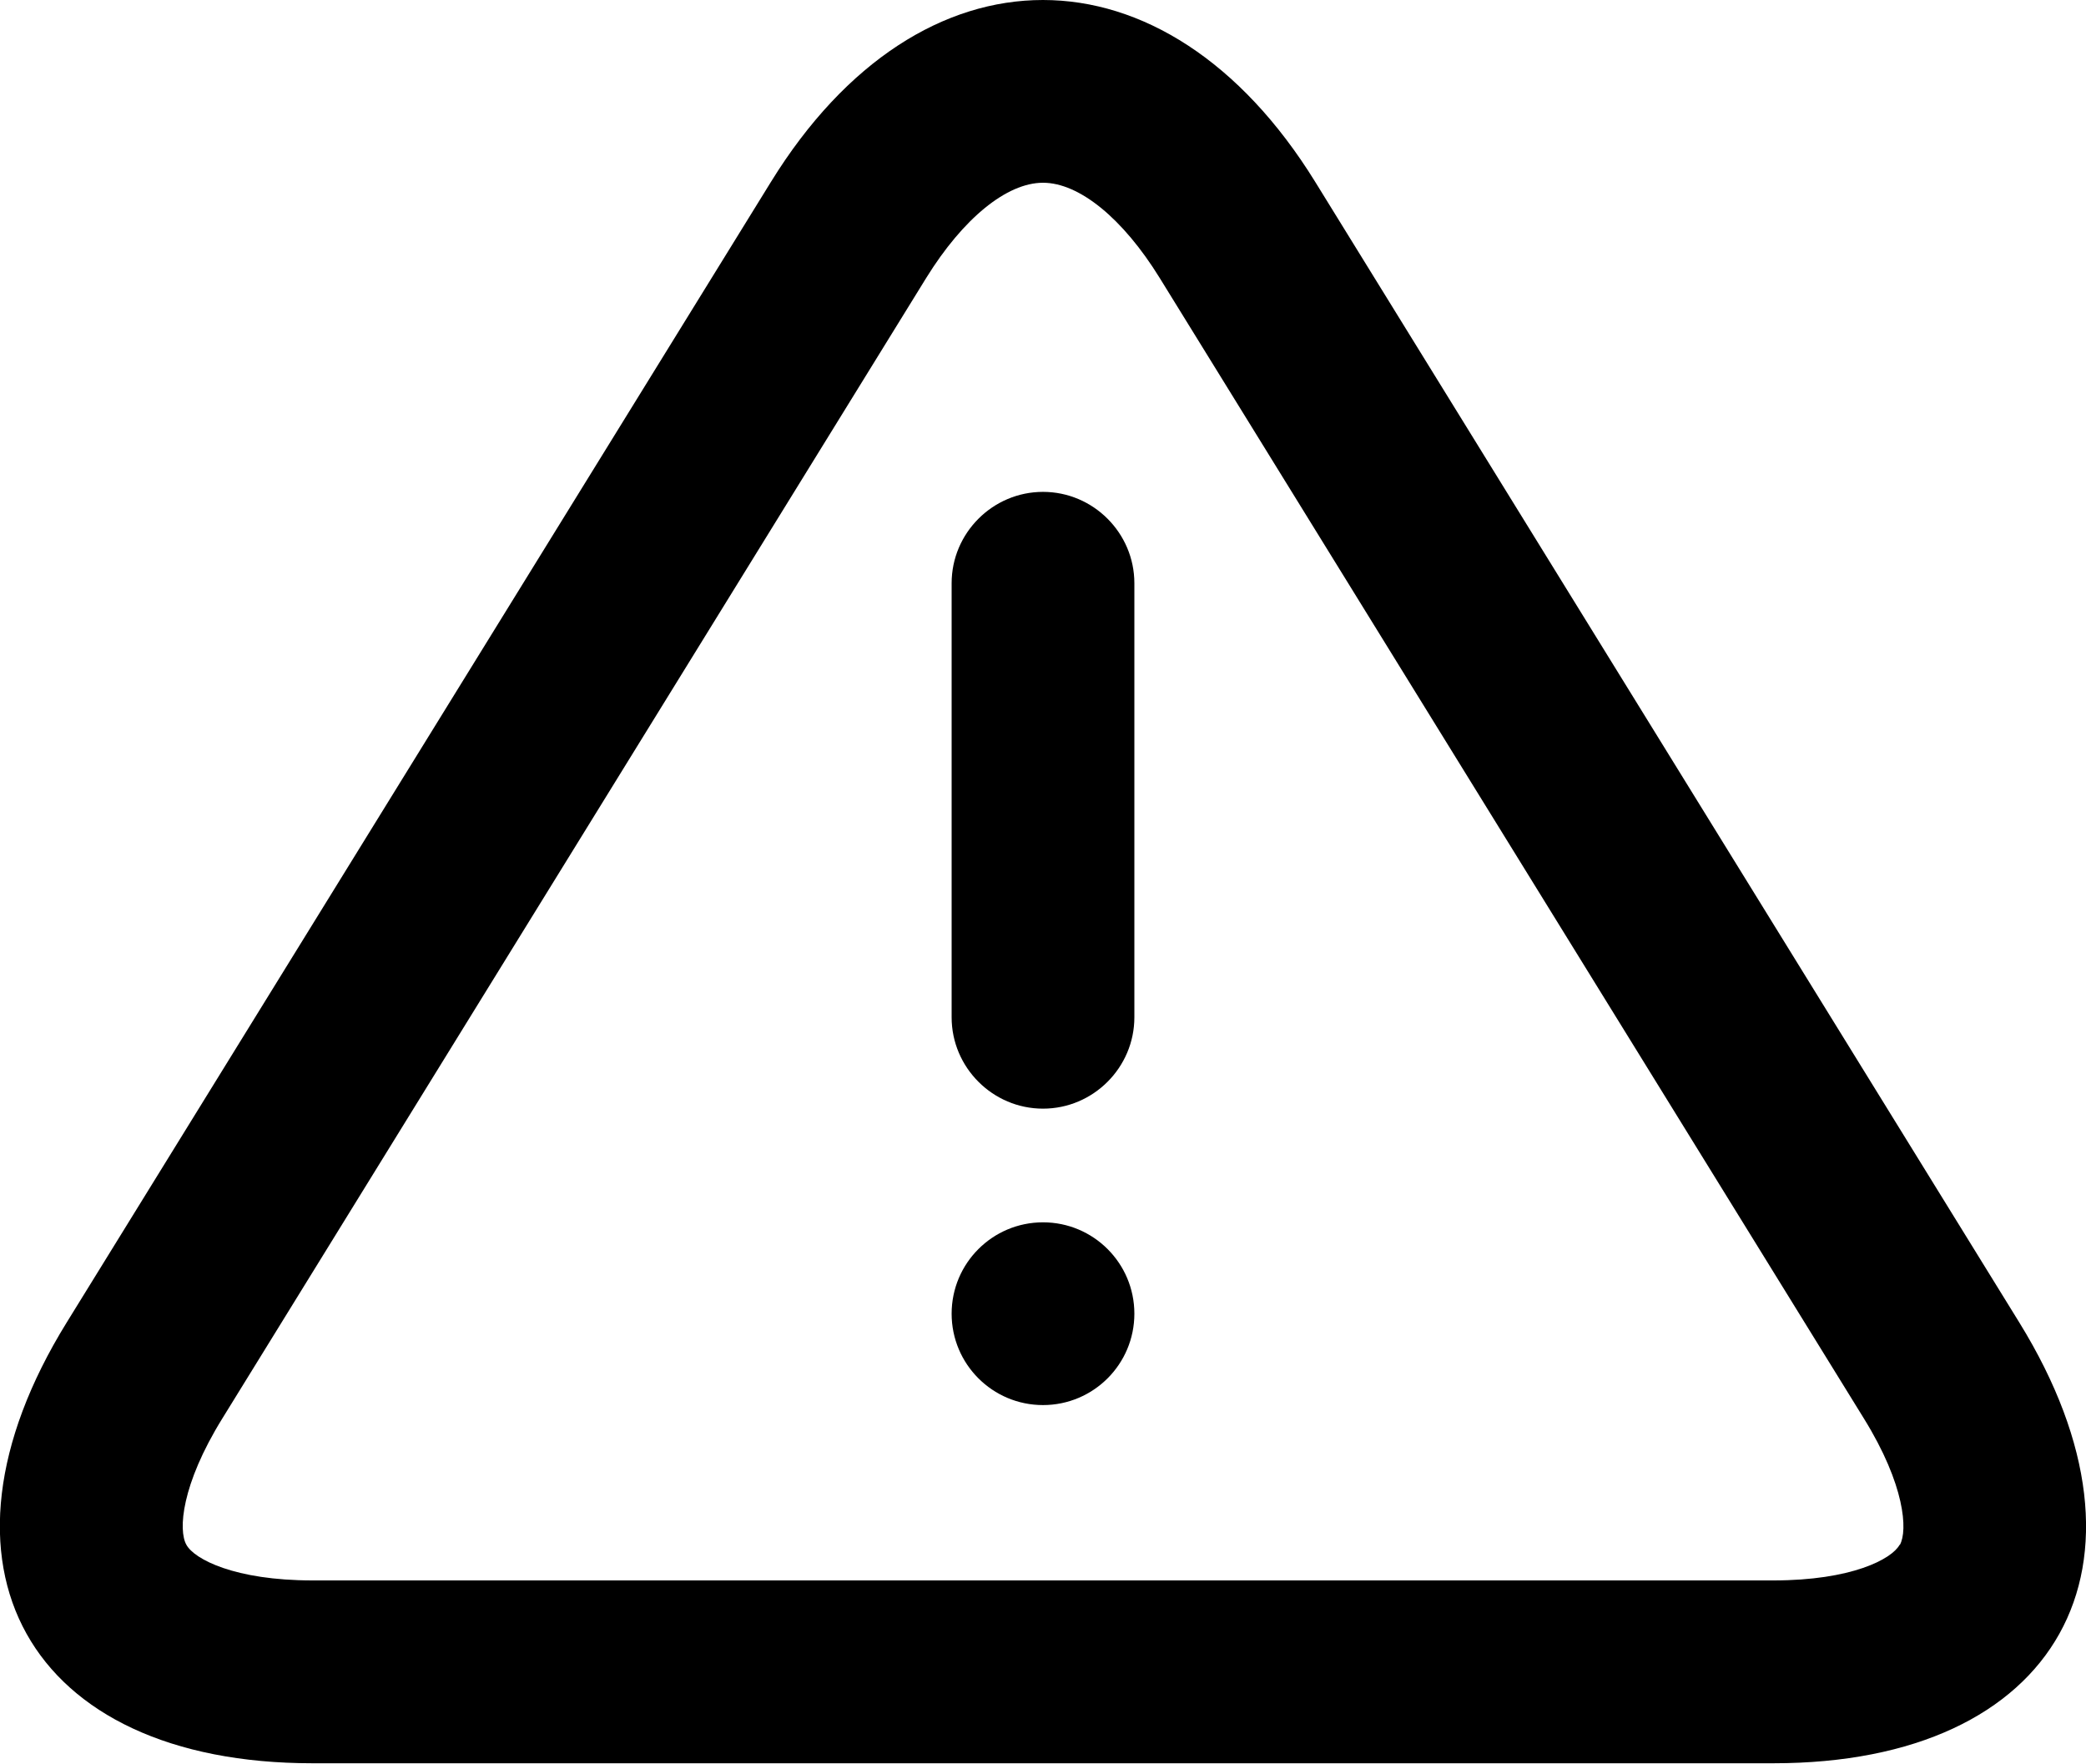
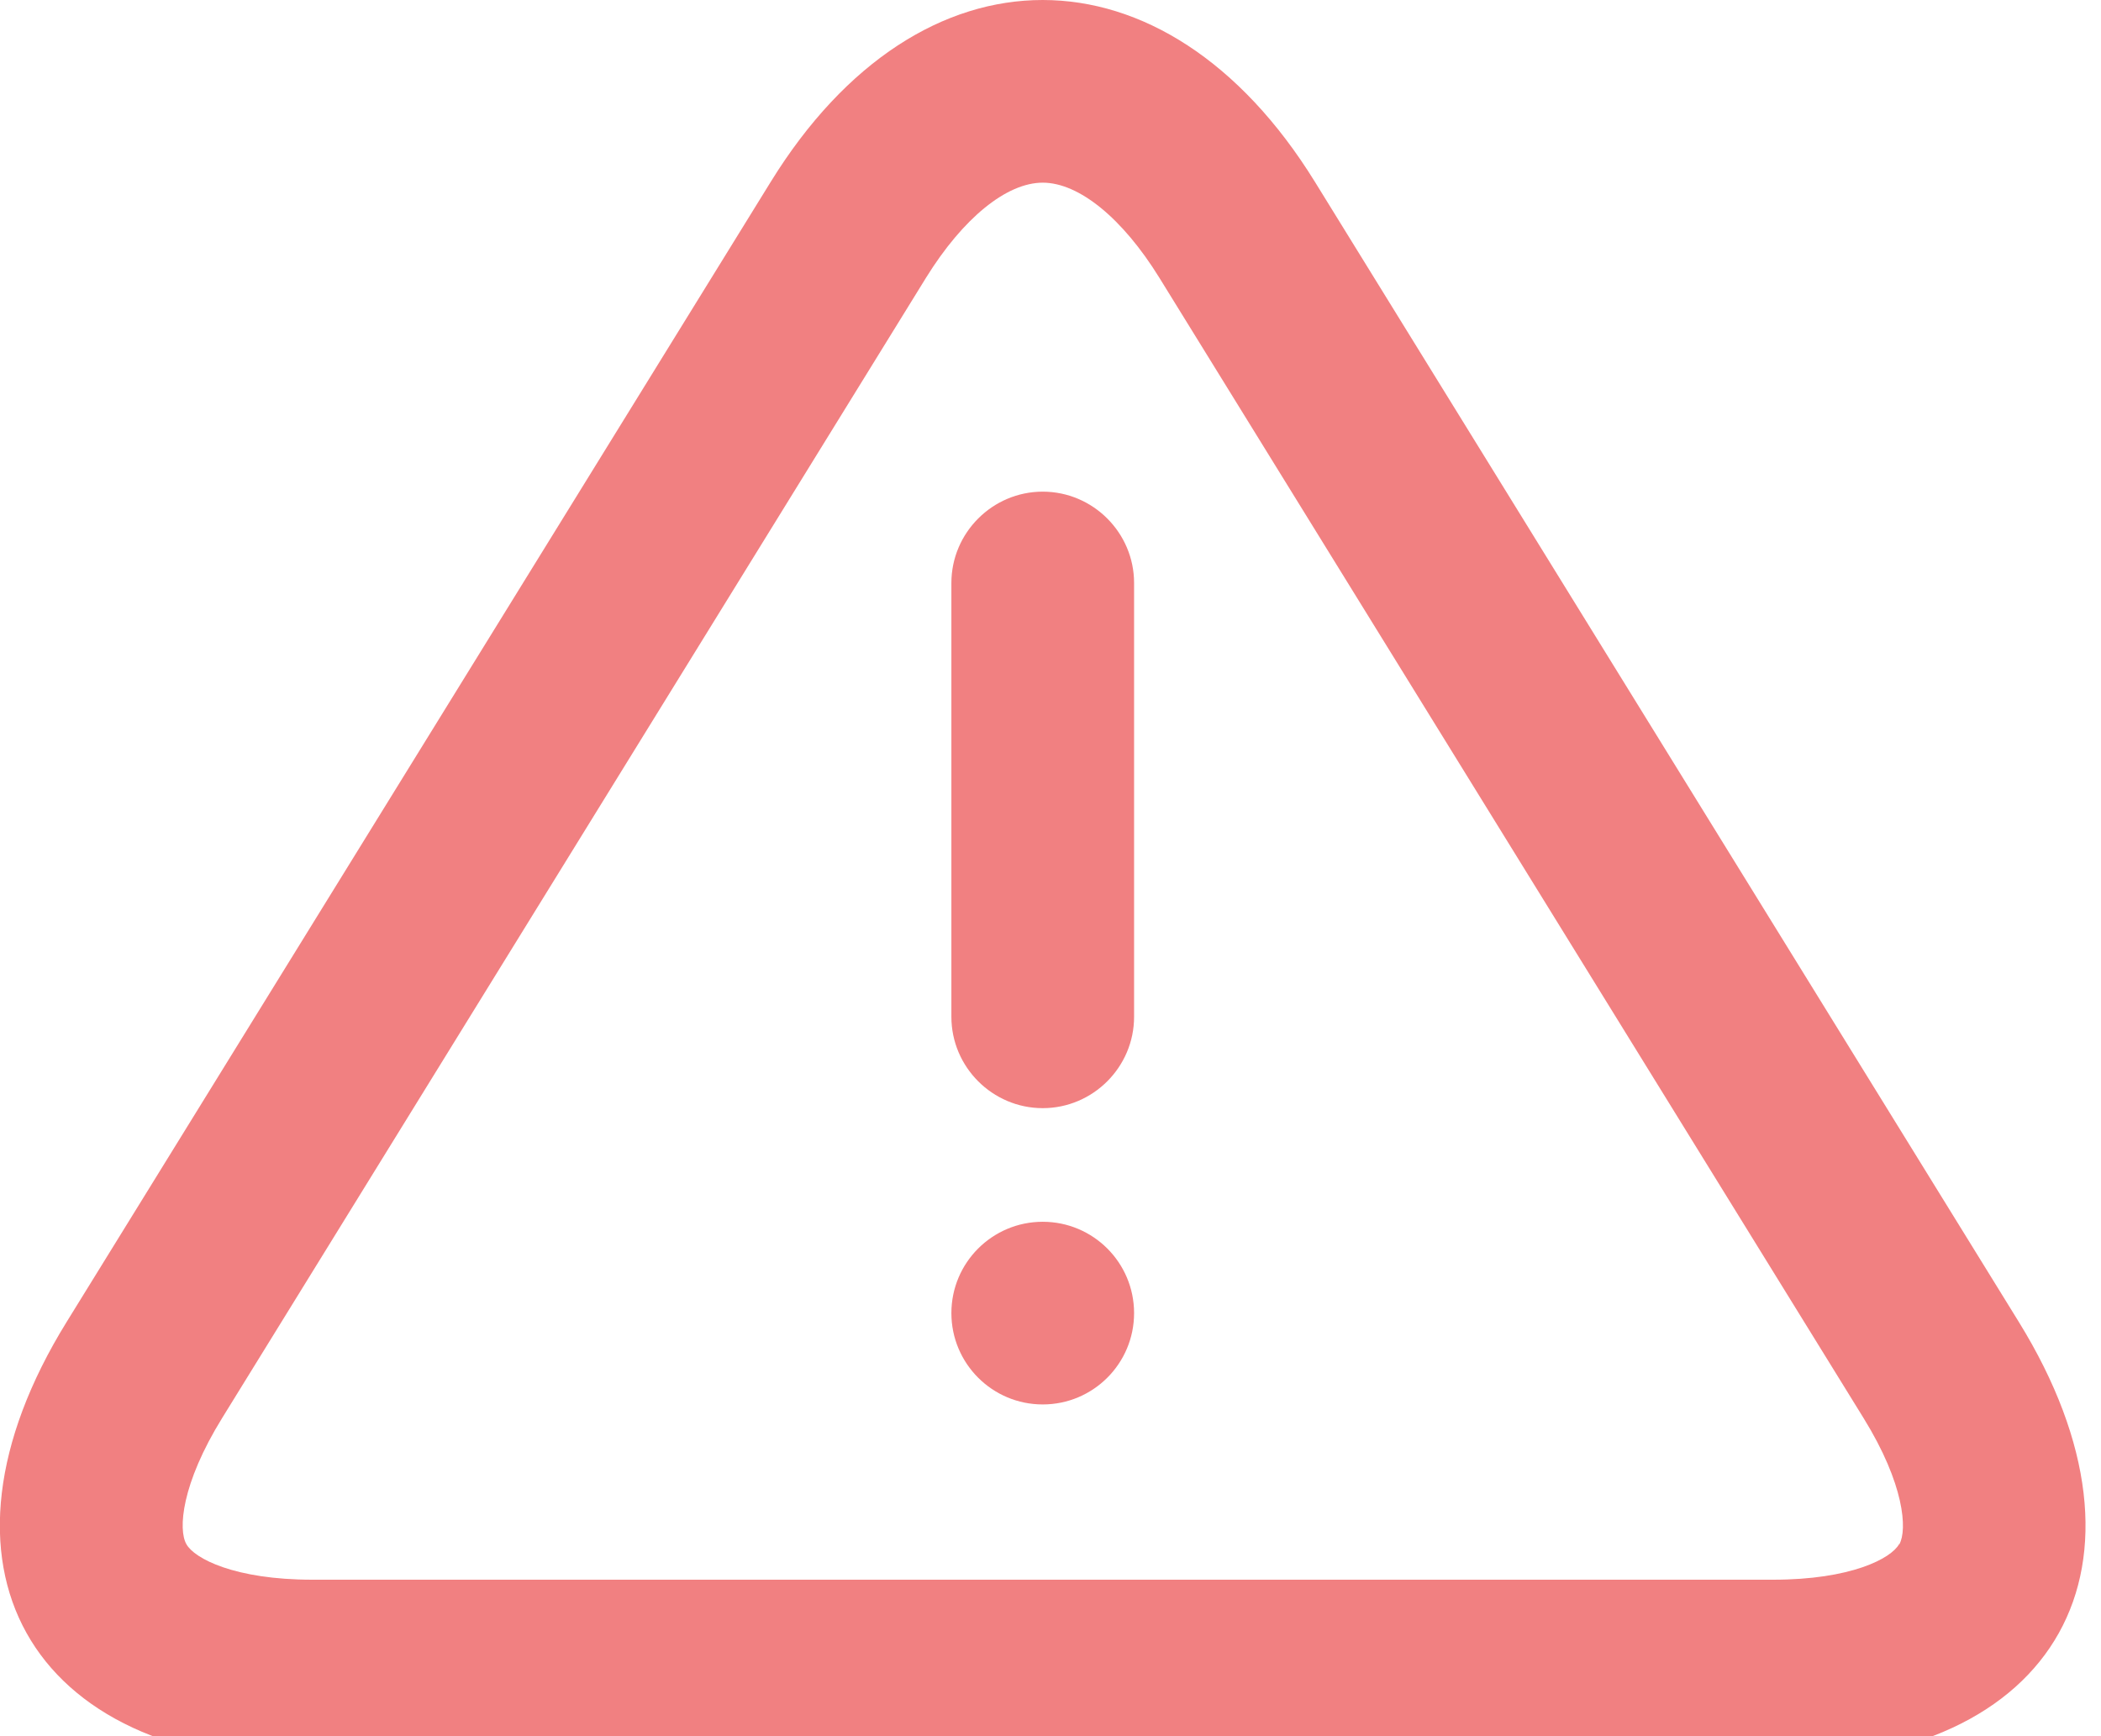
- <svg xmlns="http://www.w3.org/2000/svg" width="22.83" height="19.297" viewBox="0 0 22.83 19.297">
+ <svg xmlns="http://www.w3.org/2000/svg" width="23" height="19" viewBox="0 0 23 19" fill="#f18081">
  <path d="M22.1 14.473L14.394 1.99C13.574.663 12.494 0 11.414 0S9.257.663 8.438 1.99L.73 14.473c-1.64 2.653-.428 4.824 2.69 4.824h15.988c3.12 0 4.33-2.17 2.692-4.824zm-1.31 2.433c-.086.157-.526.39-1.38.39H3.42c-.853 0-1.294-.233-1.38-.39-.09-.158-.057-.655.393-1.382L10.138 3.04c.403-.65.88-1.04 1.277-1.04s.874.39 1.276 1.04L20.4 15.525c.45.727.48 1.225.393 1.382z" />
  <path d="M11.415 5.383c-.55 0-1 .45-1 1v4.75c0 .55.45 1 1 1s1-.45 1-1v-4.75c0-.55-.45-1-1-1z" />
  <circle cx="11.415" cy="14.377" r="1" />
</svg>
